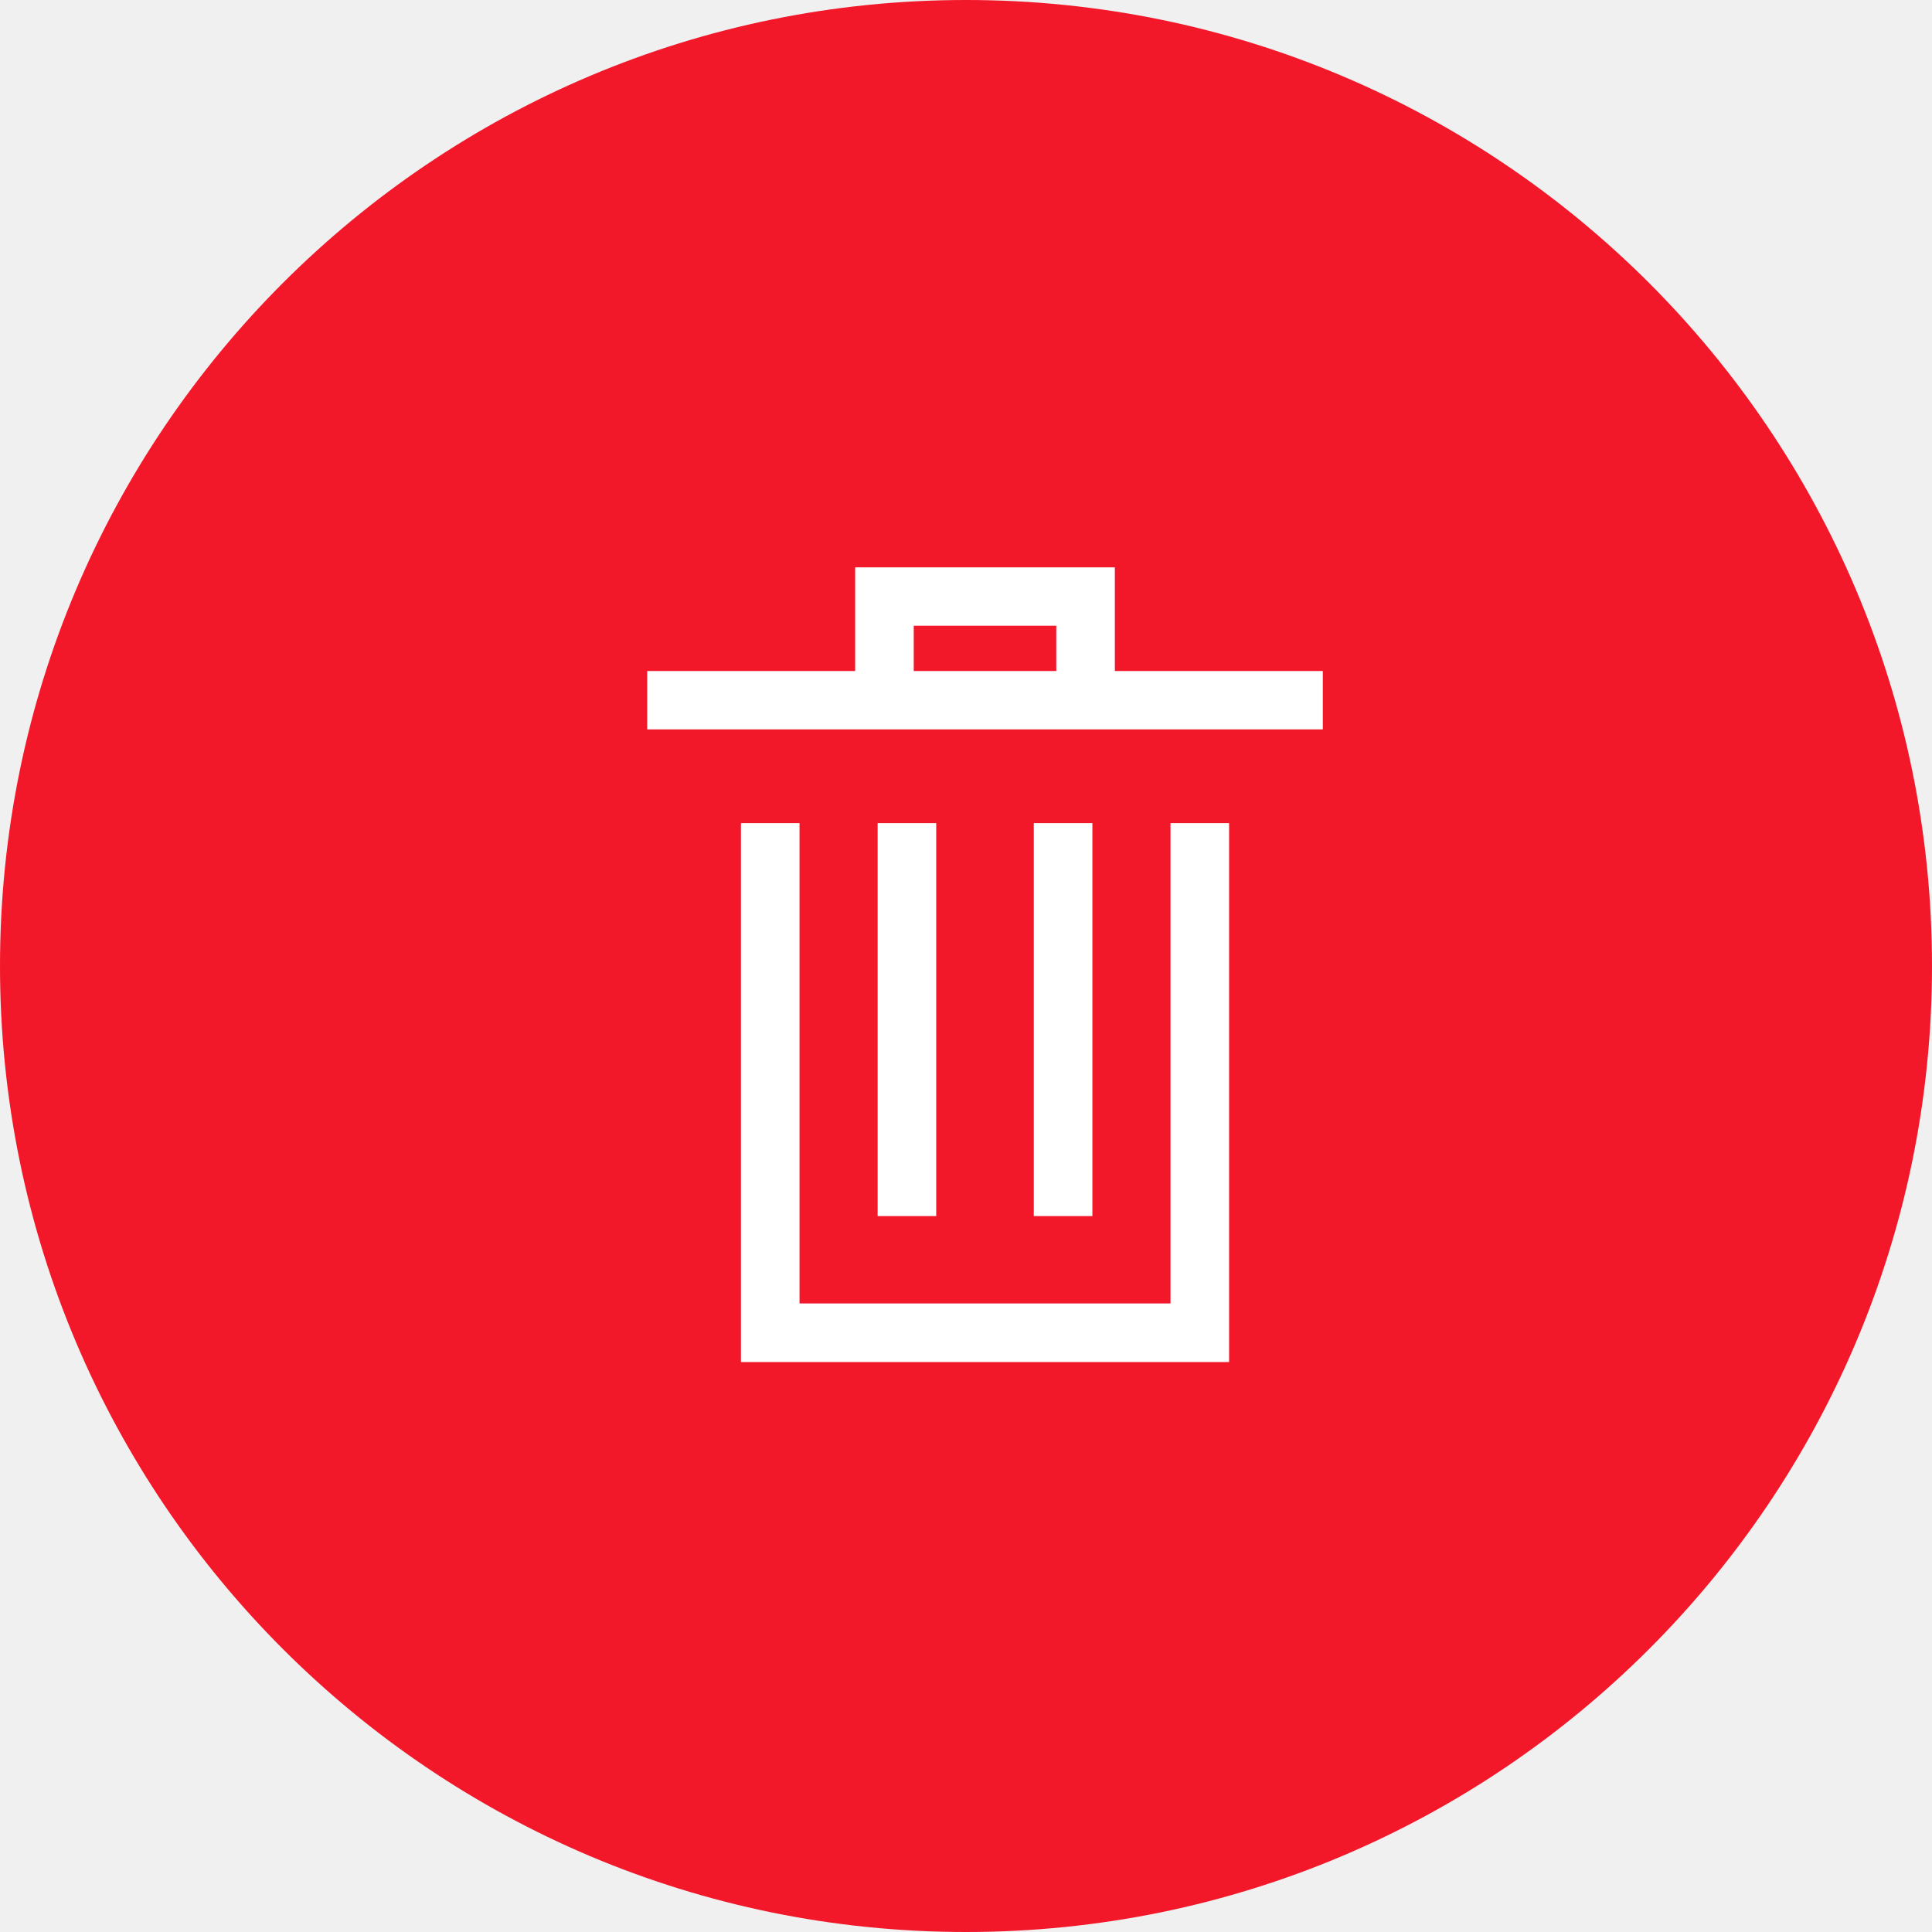
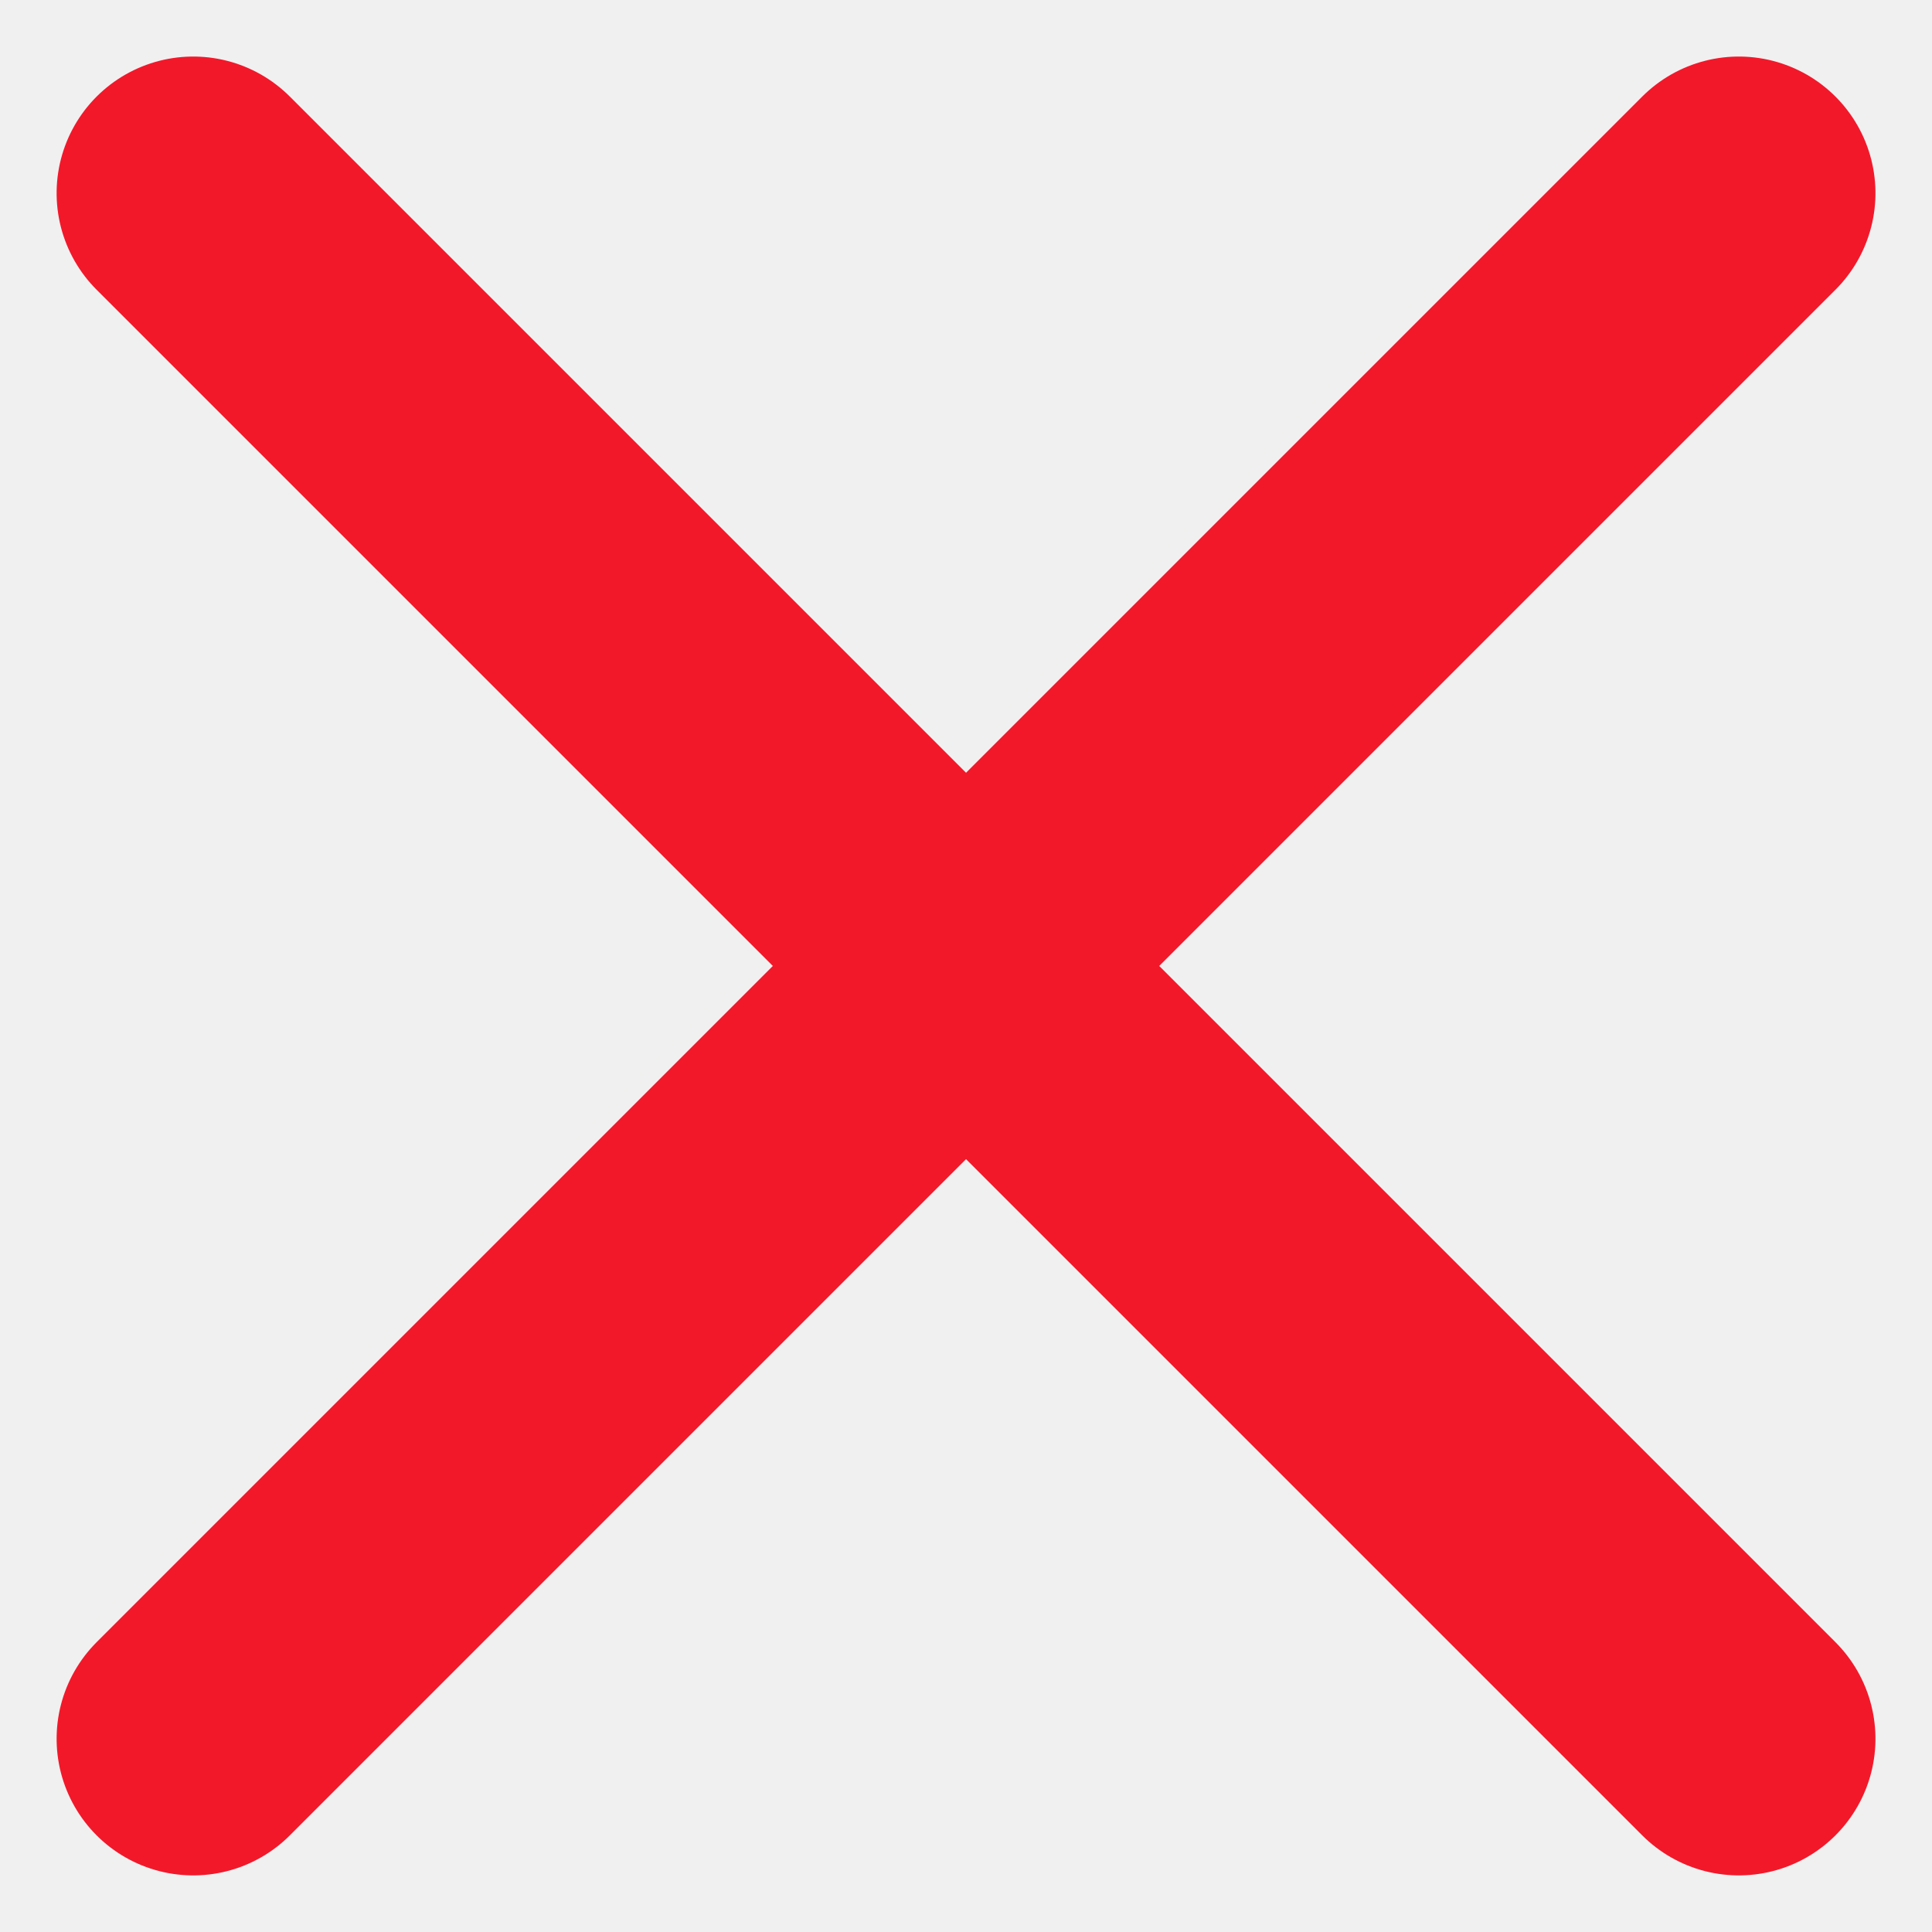
- <svg xmlns="http://www.w3.org/2000/svg" width="41" height="41" viewBox="0 0 41 41">
-   <g id="Group_280" data-name="Group 280" transform="translate(-502 -297)">
-     <circle id="Ellipse_19" data-name="Ellipse 19" cx="20.5" cy="20.5" r="20.5" transform="translate(502 297)" fill="#f2182a" />
-     <g id="Group_72" data-name="Group 72" transform="translate(515.735 309.04)">
-       <path id="Path_245" data-name="Path 245" d="M25,35.5V46.937H35.359V35.5H34.116V45.693H26.243V35.5Z" transform="translate(-23.011 -30.072)" fill="#fff" />
-       <path id="Path_246" data-name="Path 246" d="M15.4,12.739H29.737V11.5H25.324V9.3H19.813v2.2H15.4Zm5.656-2.2h3.025V11.5H21.056Z" transform="translate(-15.4 -9.3)" fill="#fff" />
-       <rect id="Rectangle_69" data-name="Rectangle 69" width="1.243" height="8.339" transform="translate(4.89 5.428)" fill="#fff" />
-       <rect id="Rectangle_70" data-name="Rectangle 70" width="1.243" height="8.339" transform="translate(8.204 5.428)" fill="#fff" />
-     </g>
+ <svg xmlns="http://www.w3.org/2000/svg" width="14.142" height="14.142" viewBox="0 0 14.142 14.142">
+   <g id="Group_280" data-name="Group 280" transform="translate(171.12 -745.998) rotate(45)">
+     <line id="Line_291" data-name="Line 291" y2="16" transform="translate(416.5 640.5)" fill="none" stroke="#f2182a" stroke-linecap="round" stroke-width="2" />
+     <line id="Line_292" data-name="Line 292" y2="16" transform="translate(424.5 648.5) rotate(90)" fill="none" stroke="#f2182a" stroke-linecap="round" stroke-width="2" />
  </g>
</svg>
